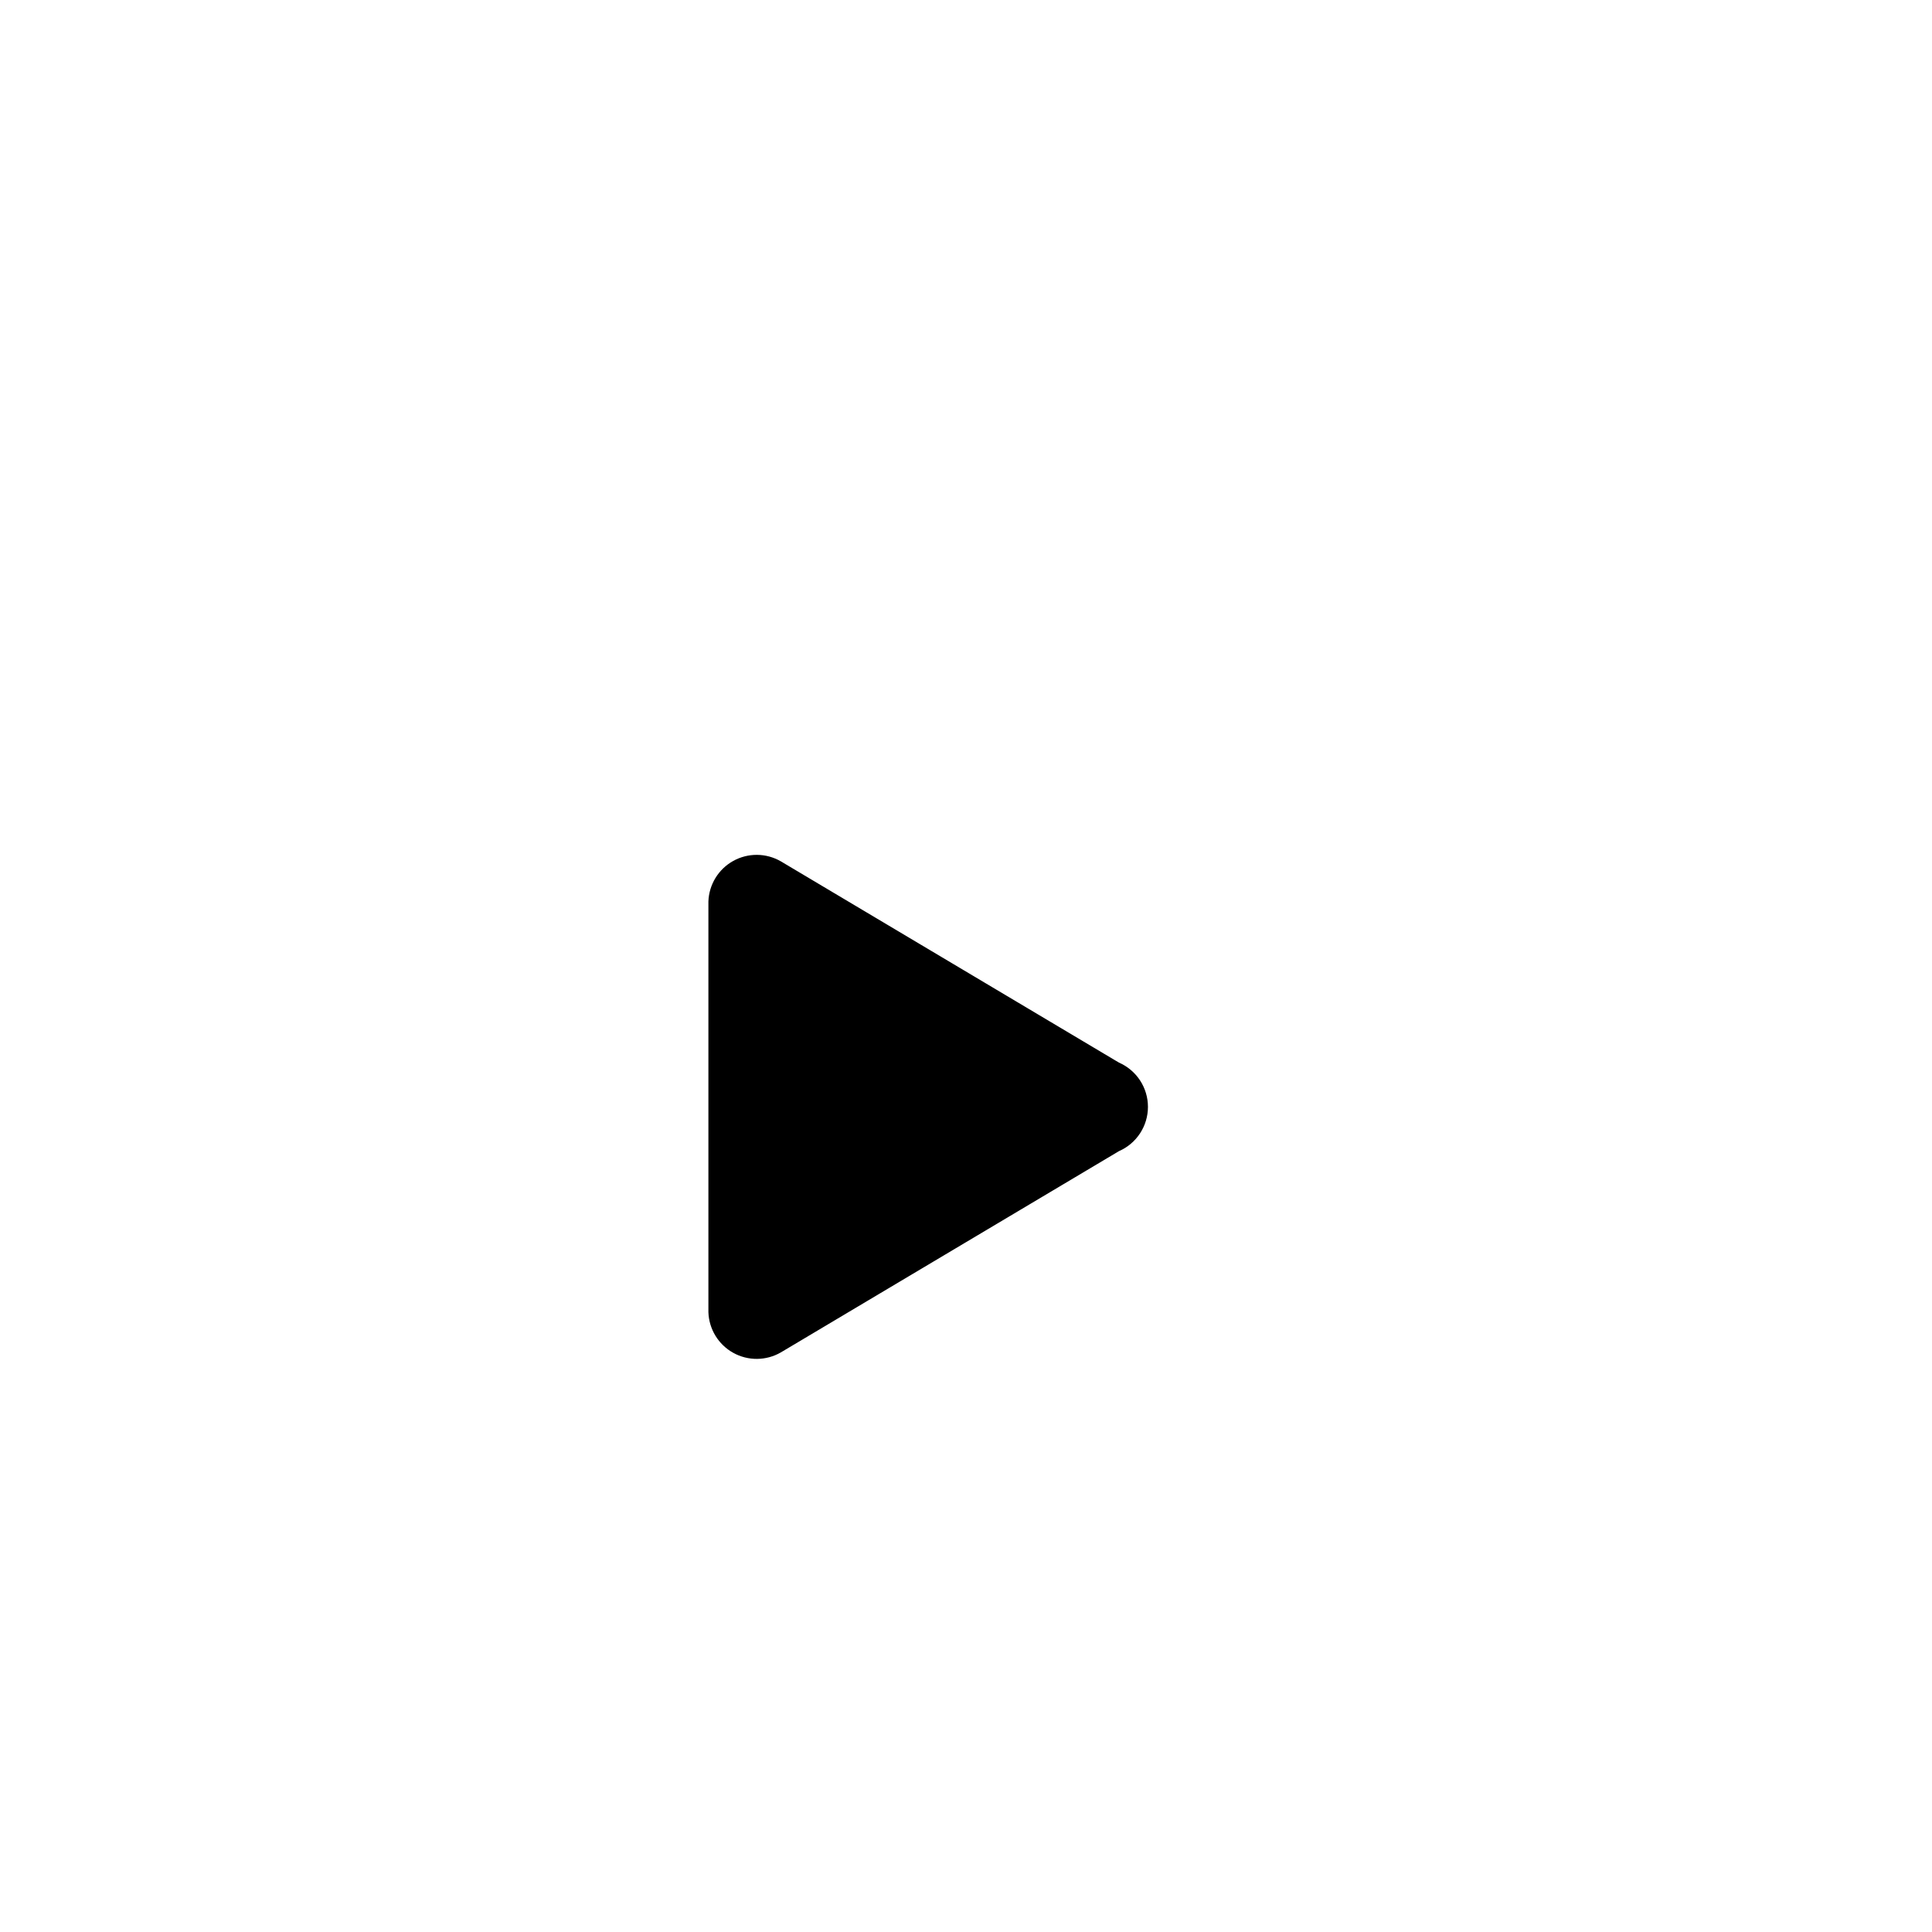
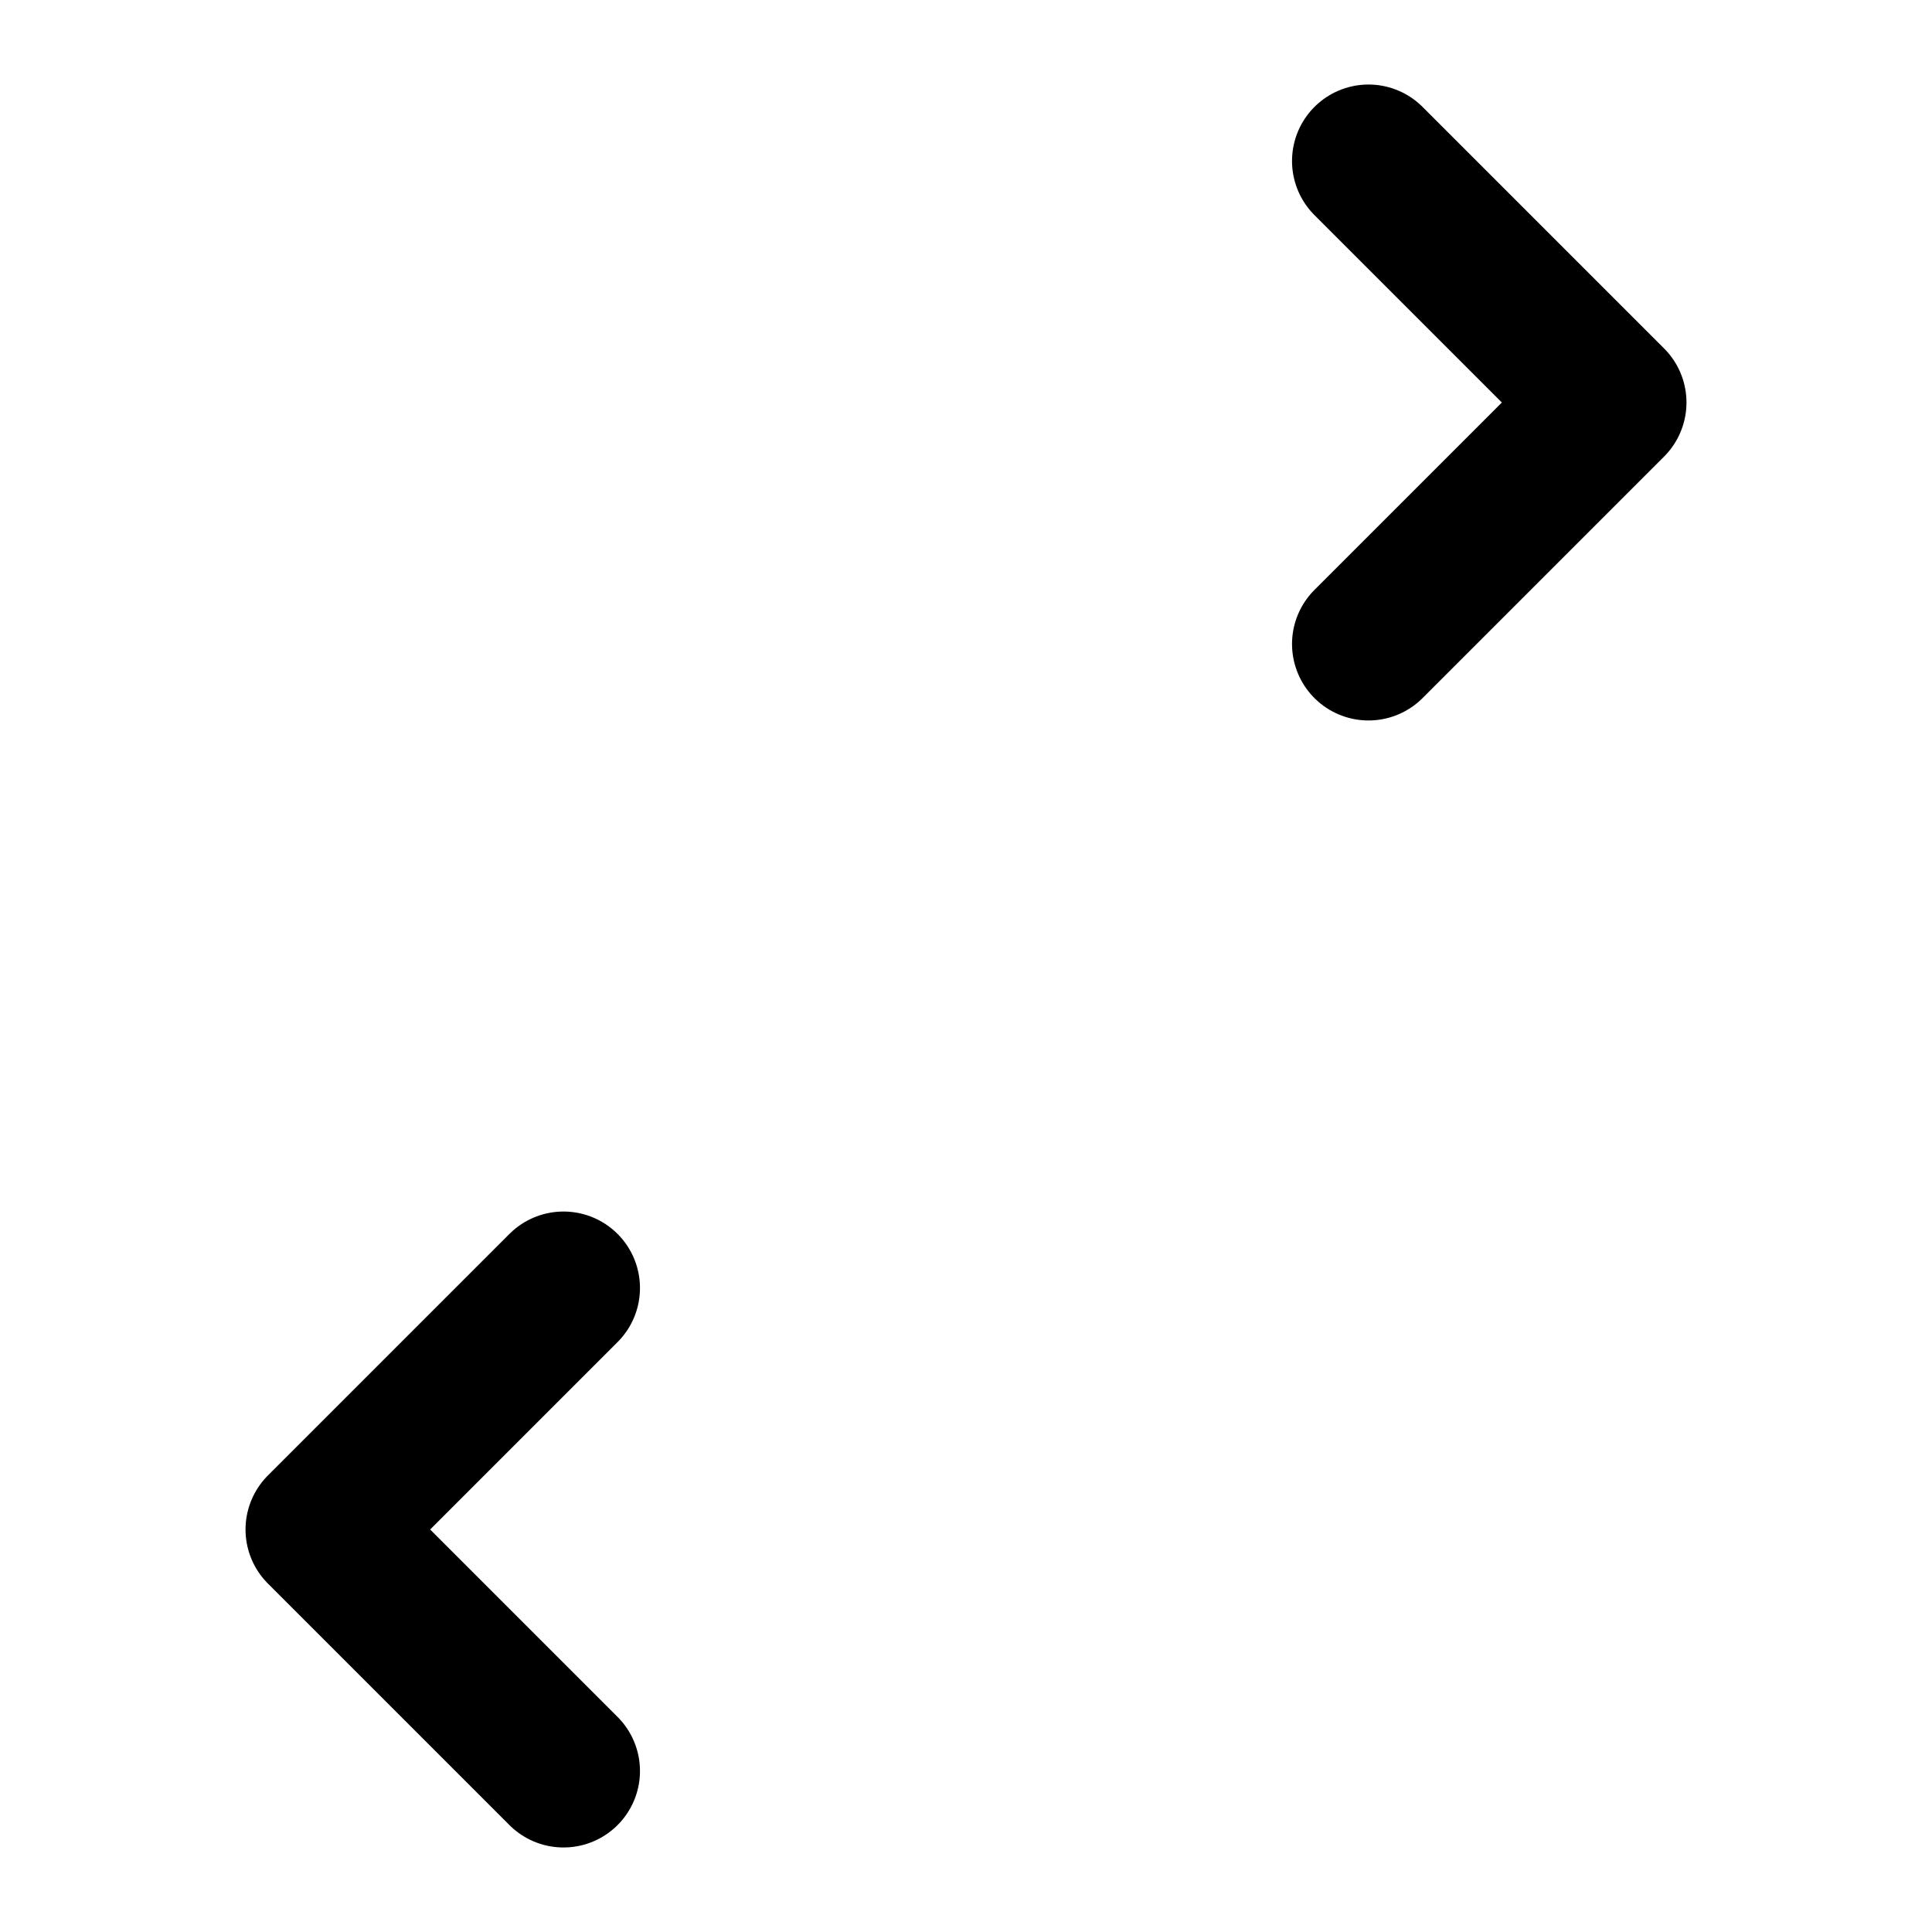
<svg xmlns="http://www.w3.org/2000/svg" viewBox="0 0 24 24">
-   <path d="M8.800 11.200v5.100a.6.6 0 0 0 .9.500l4.200-2.500a.6.6 0 0 0 0-1.100l-4.200-2.500a.6.6 0 0 0-.9.500z" fill="#000" stroke="none" />
+   <path d="M17 2l3 3-3 3M7 16l-3 3 3 3" fill="none" stroke="#000" stroke-width="1.9" stroke-linecap="round" stroke-linejoin="round" />
</svg>
